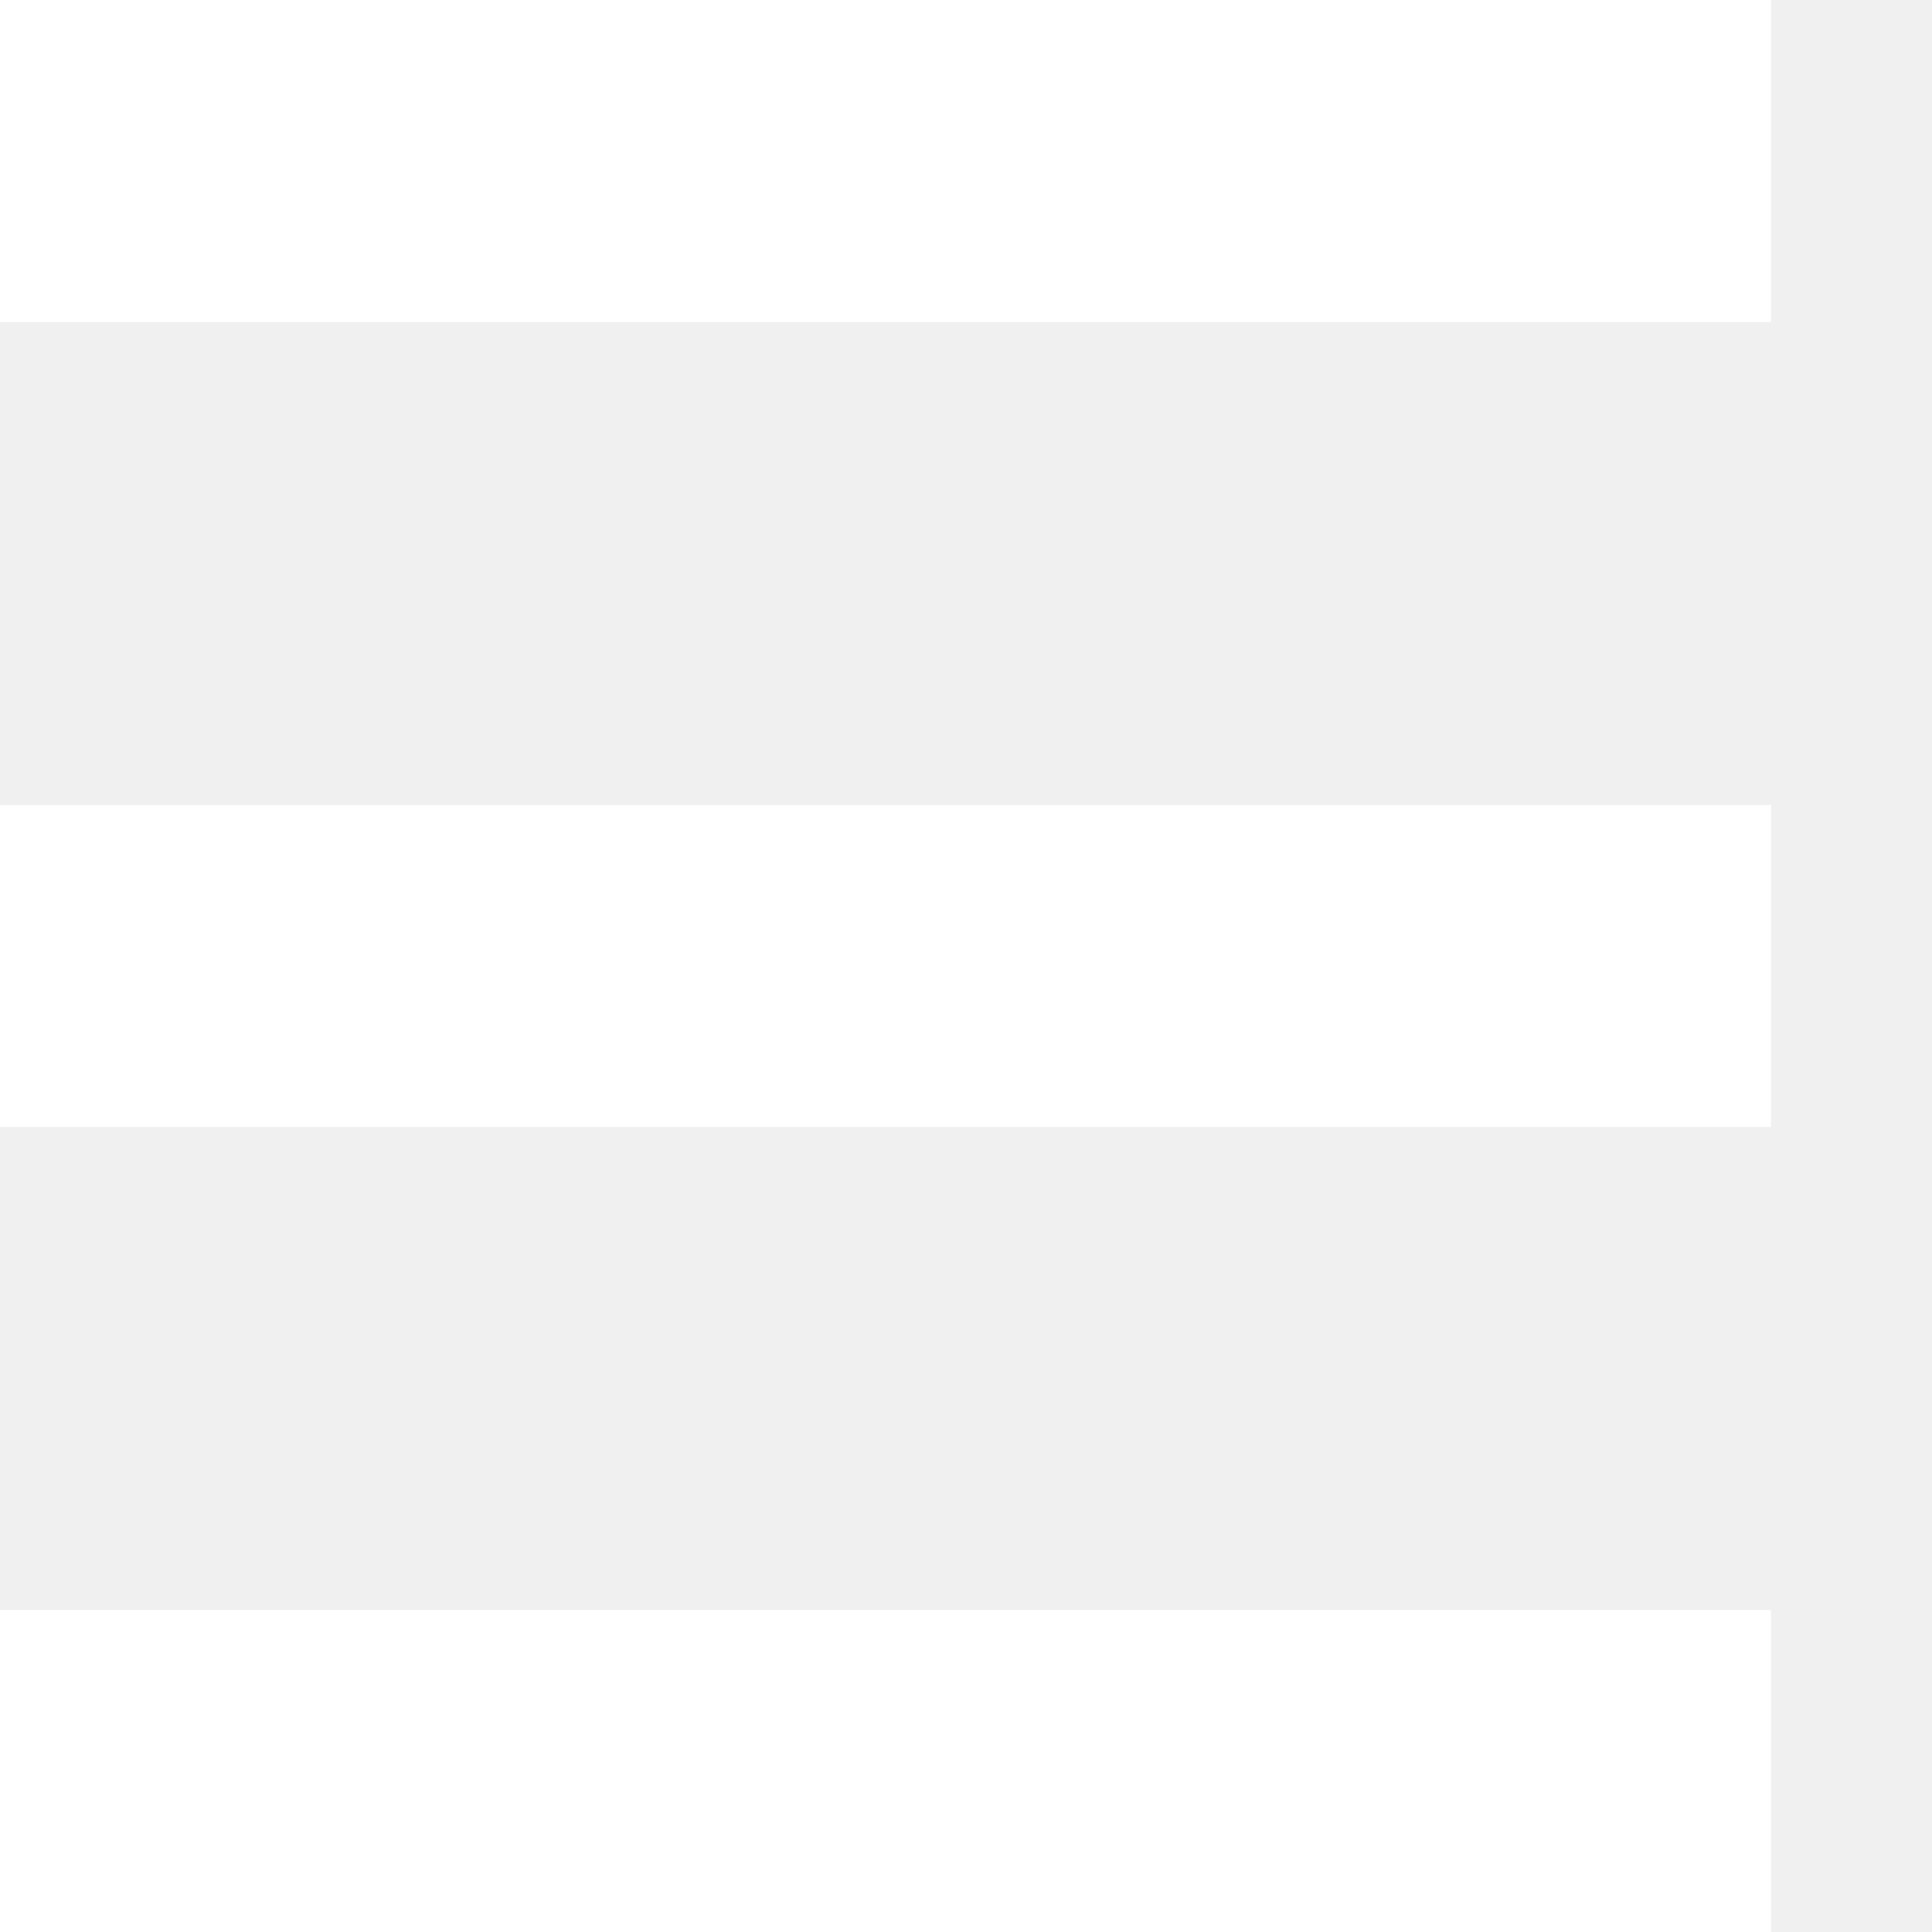
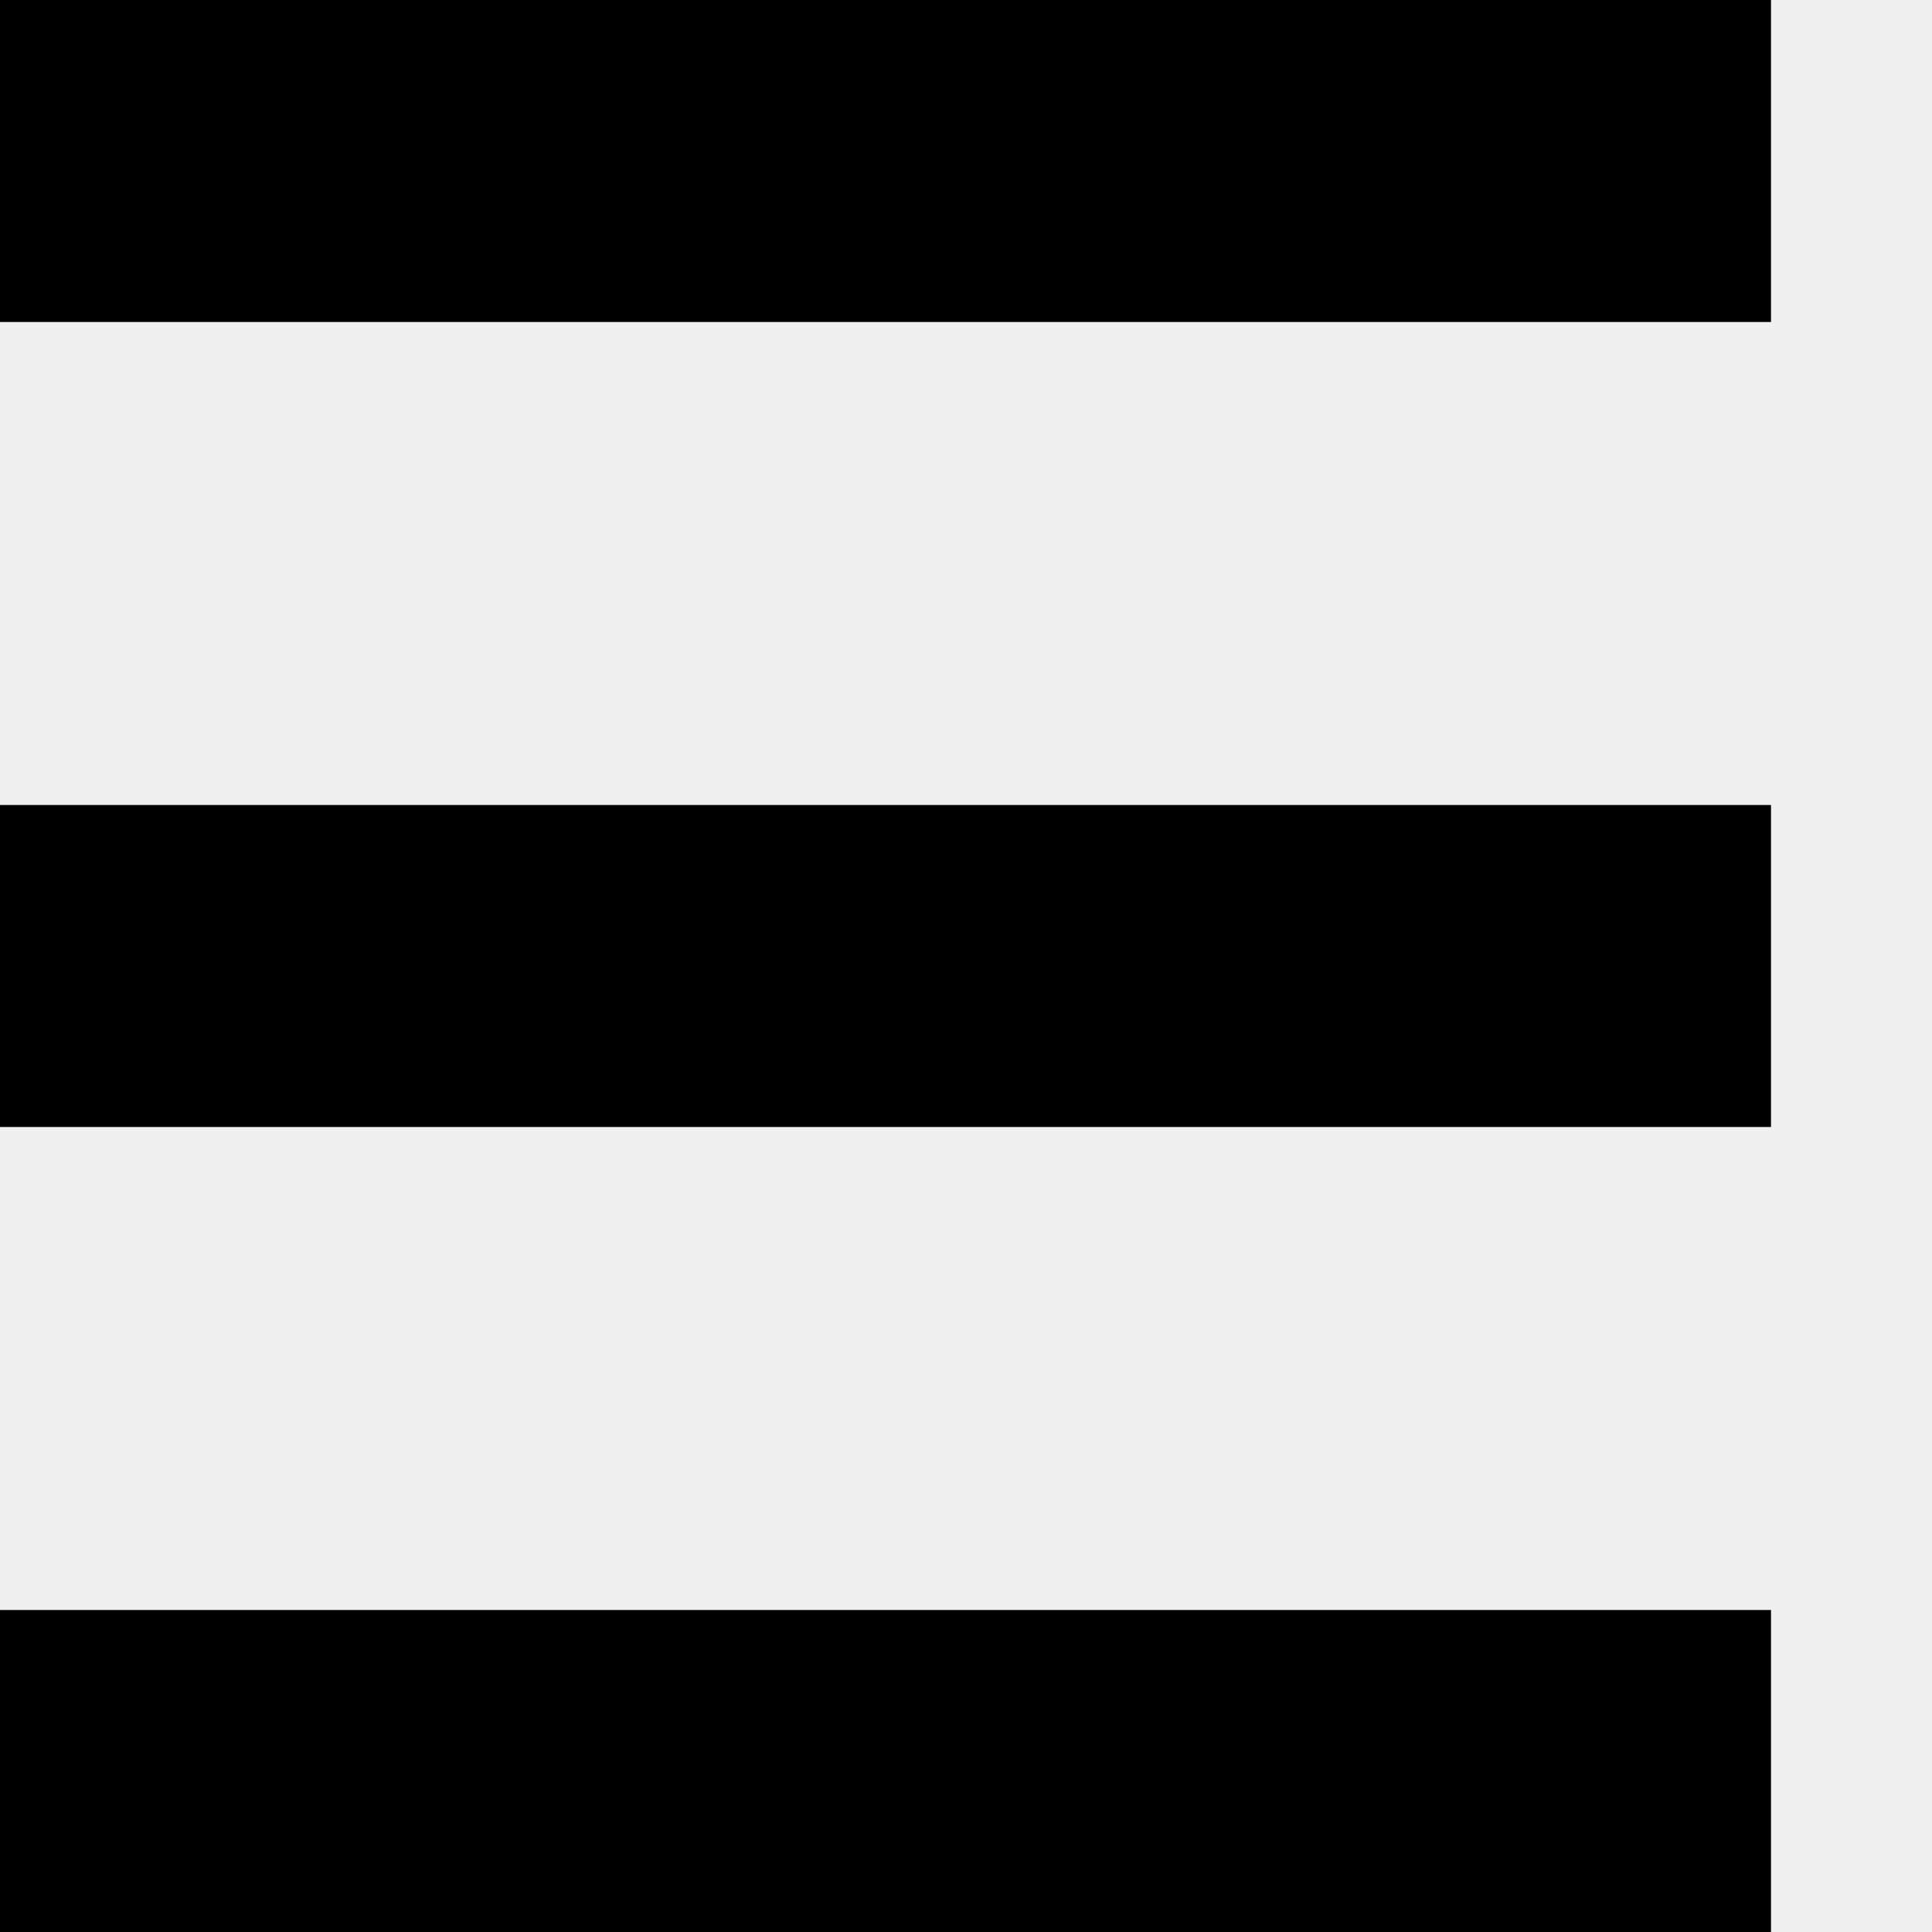
<svg xmlns="http://www.w3.org/2000/svg" viewBox="0 0 6 6" xml:space="preserve">
-   <rect fill="#ffffff" height="1" width="5.5" x="0" y="0" />
-   <rect fill="#ffffff" height="1" width="5.5" x="0" y="2.5" />
-   <rect fill="#ffffff" height="1" width="5.5" x="0" y="5" />
+   <rect height="1" width="5.5" x="0" y="0" />
+   <rect height="1" width="5.5" x="0" y="2.5" />
+   <rect height="1" width="5.5" x="0" y="5" />
</svg>
